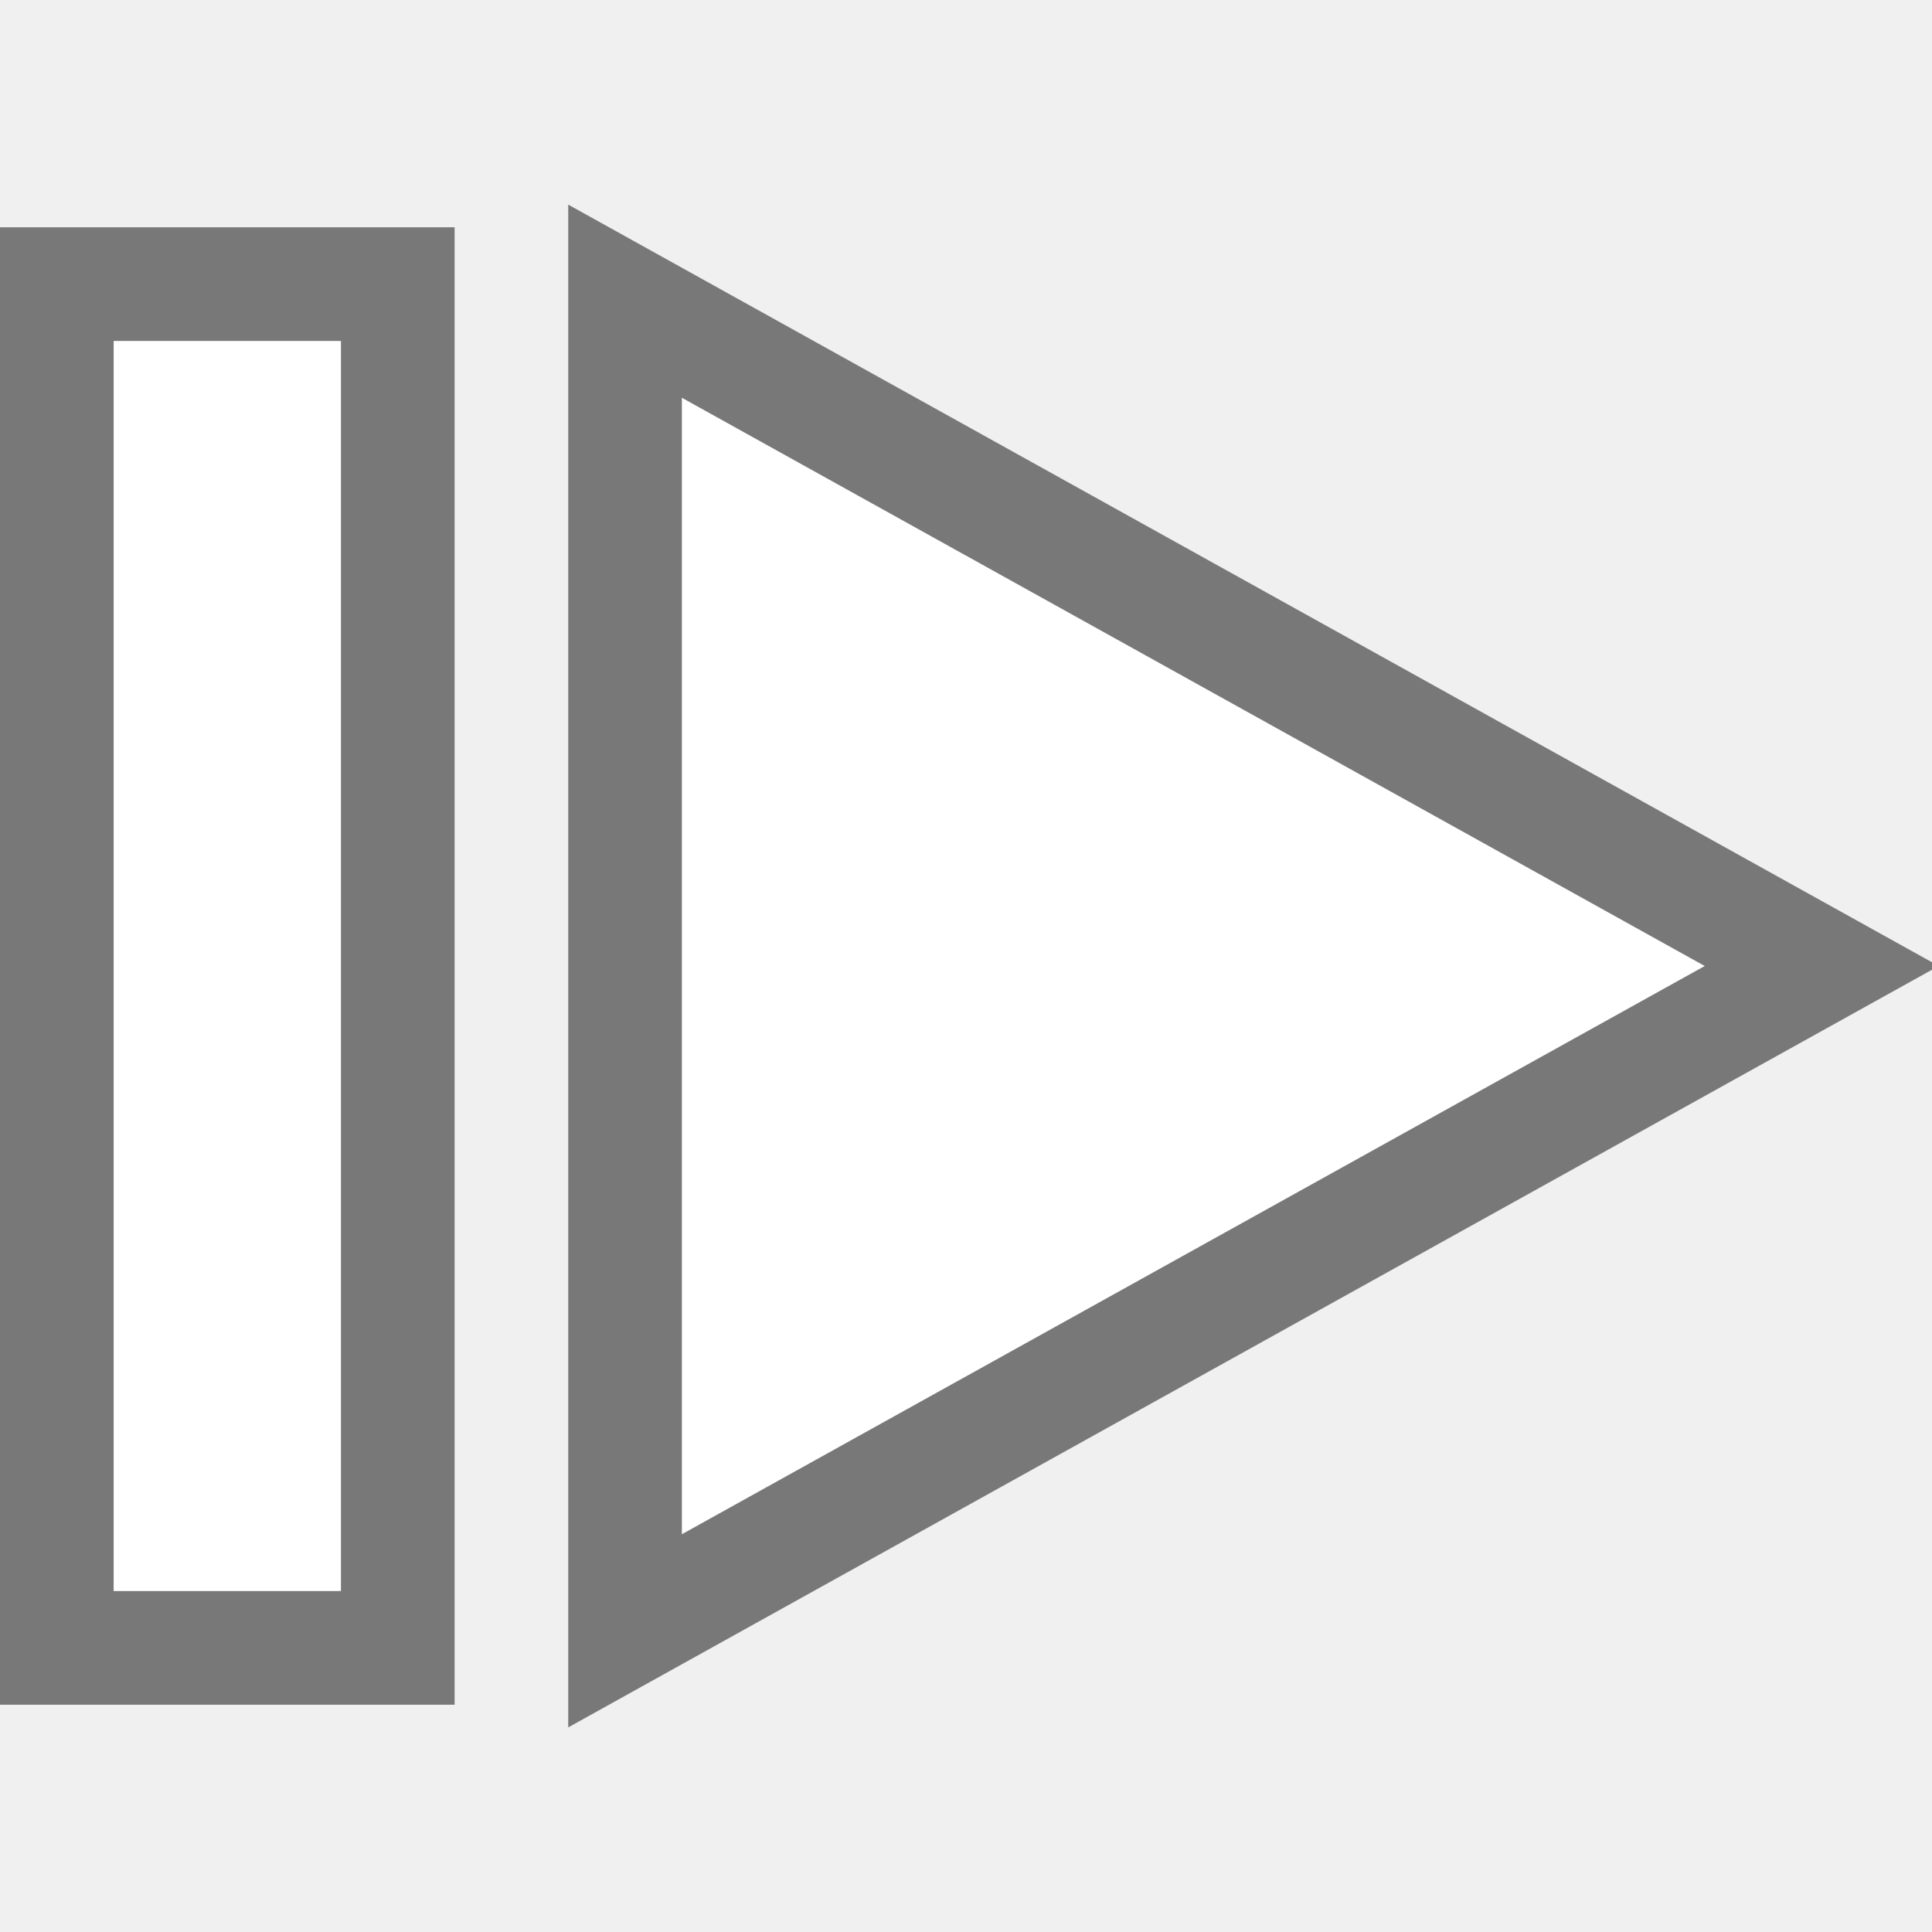
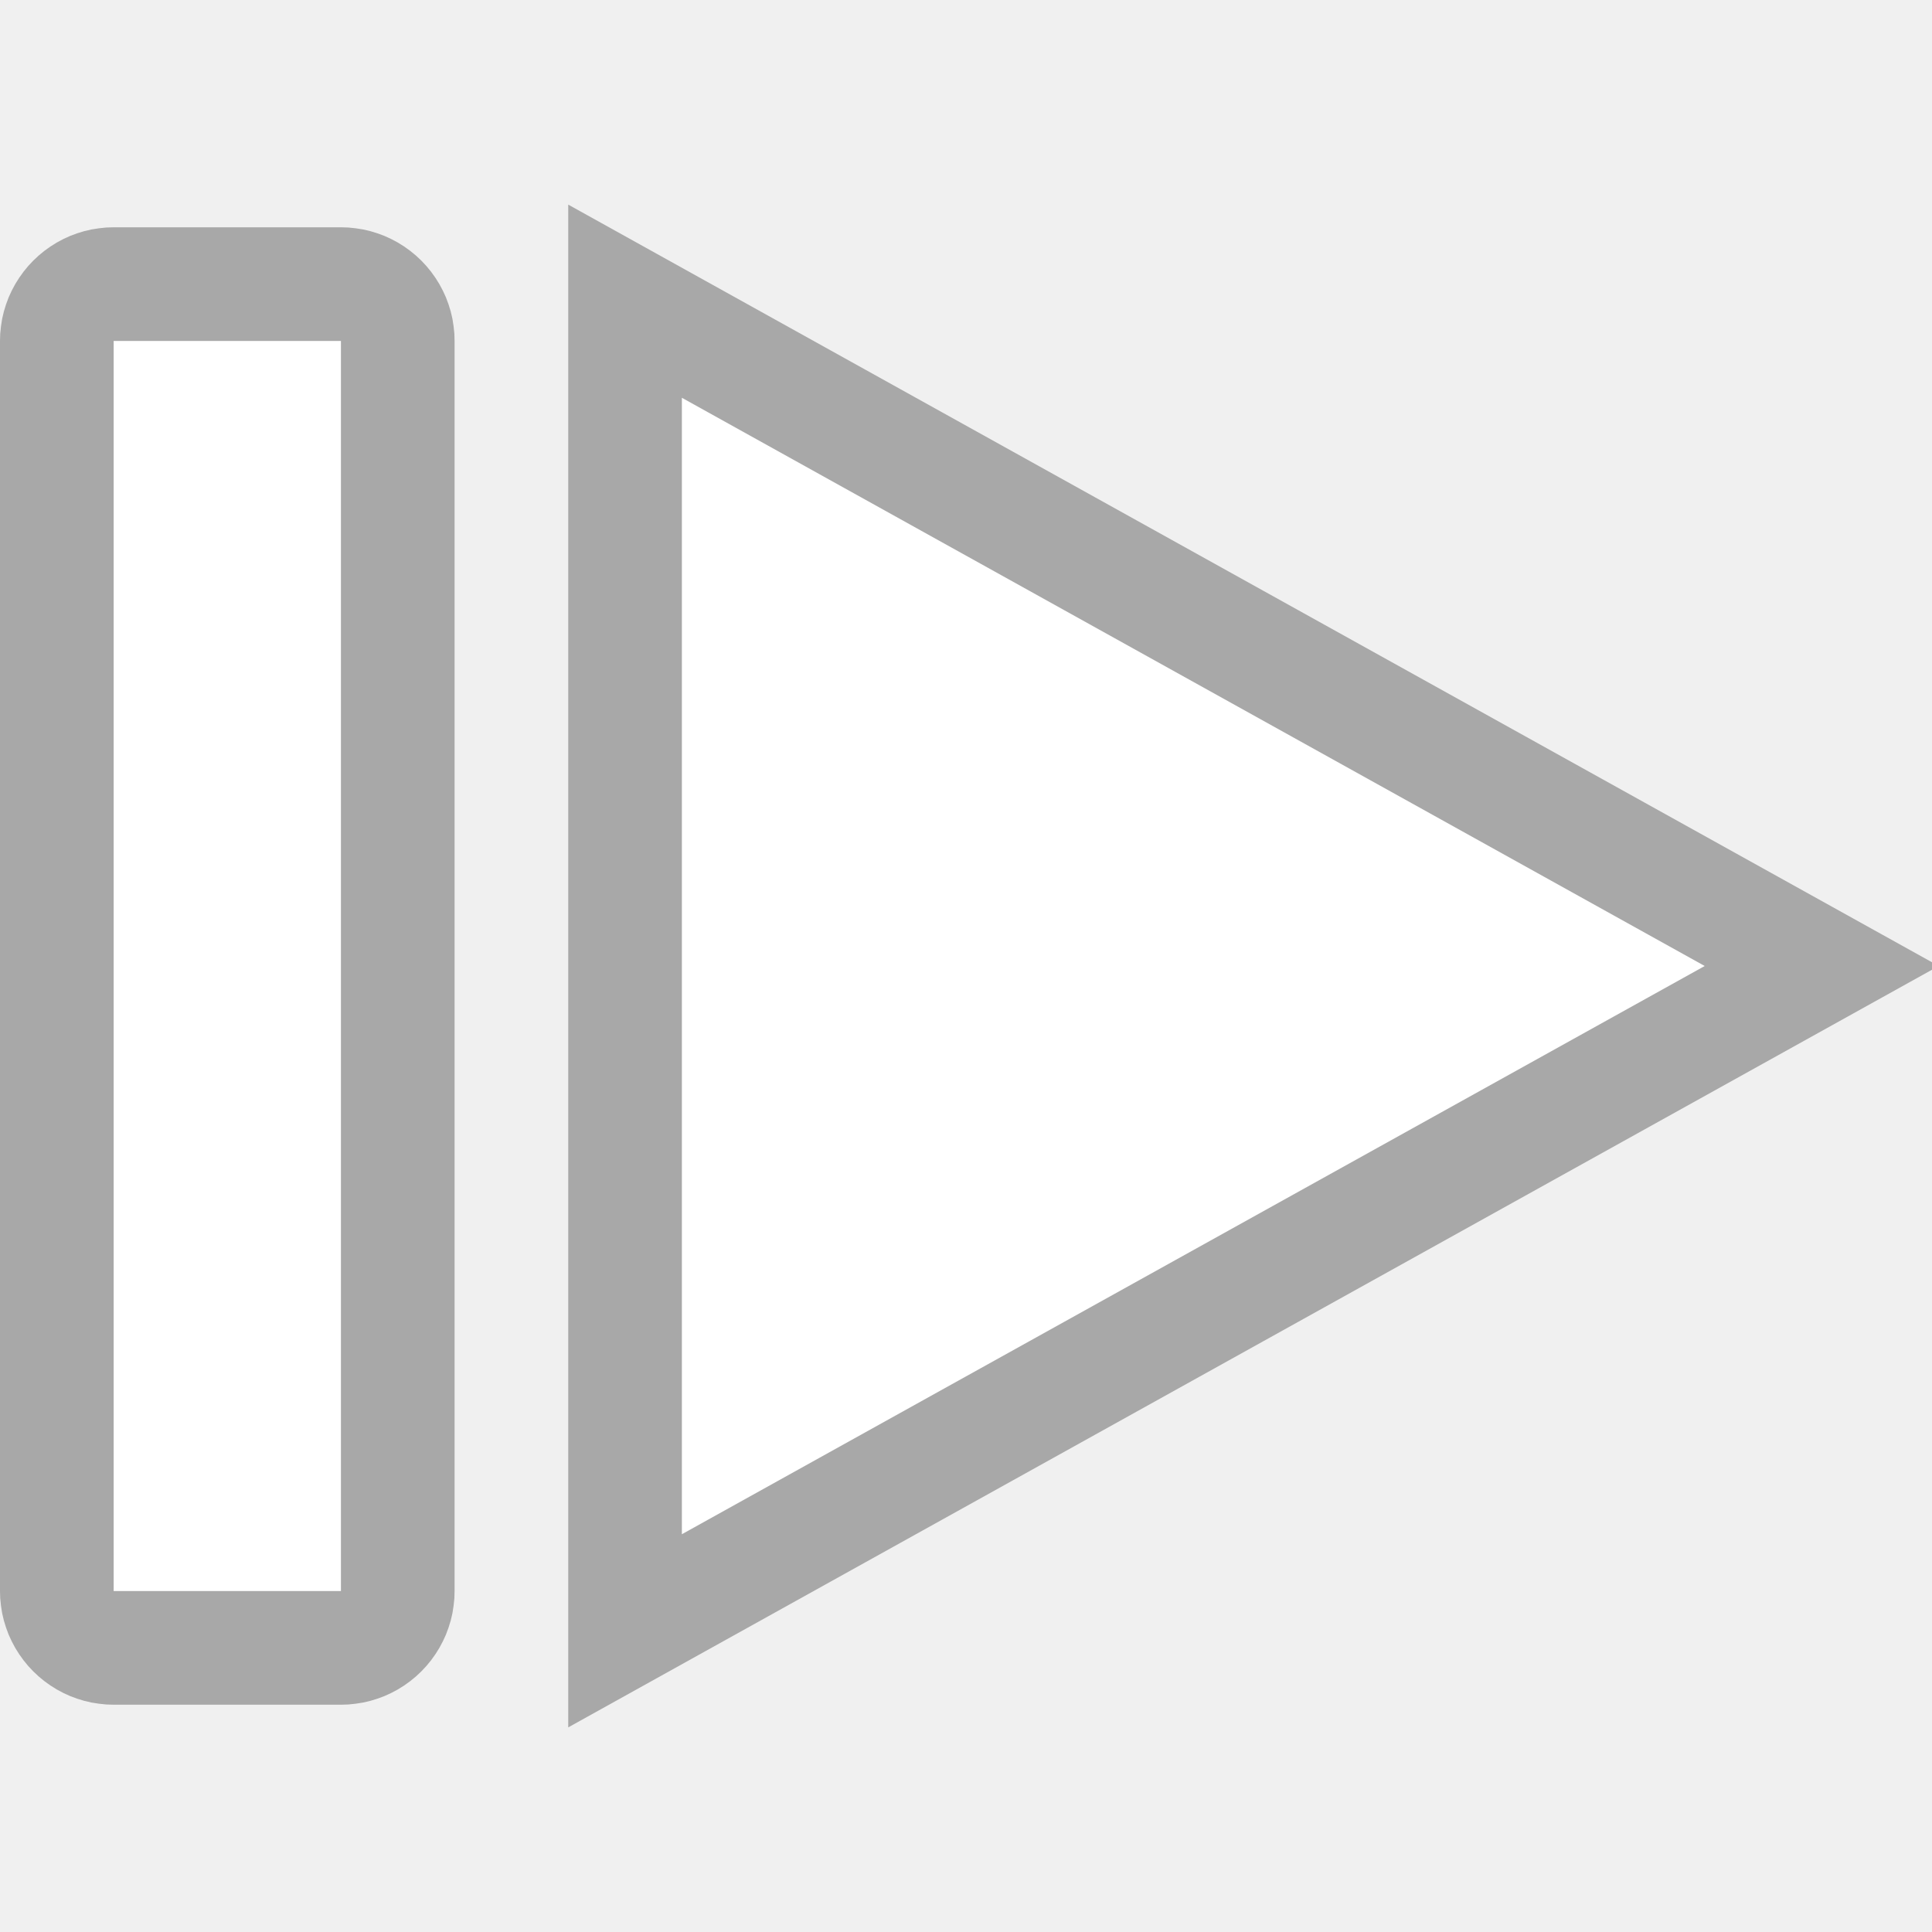
<svg xmlns="http://www.w3.org/2000/svg" width="100%" height="100%" viewBox="0 0 17 17" version="1.1" xml:space="preserve" style="fill-rule:evenodd;clip-rule:evenodd;stroke-linecap:square;stroke-miterlimit:3;">
  <g>
-     <rect id="rect9" x="1" y="3" width="2" height="11" style="fill:#fff;" />
-     <path id="path11" d="M0,15l4,0l0,-13l-4,0l0,13Zm3,-12l0,11l-2,0l0,-11l2,0Z" style="fill-opacity:0.502;fill-rule:nonzero;" />
-     <path id="path13" d="M15,8.5l-9,-5l0,10l9,-5Z" style="fill:none;stroke:#000;stroke-opacity:0.502;stroke-width:2px;" />
+     <g id="rect9">
+       <rect x="1" y="3" width="2" height="11" style="fill:#fff;" />
+       <path d="M3.065,2.002l0.066,0.007l0.064,0.01l0.064,0.015l0.062,0.019l0.062,0.023l0.059,0.027l0.058,0.031l0.056,0.035l0.053,0.038l0.05,0.041l0.048,0.045l0.045,0.048l0.041,0.05l0.038,0.053l0.035,0.056l0.031,0.058l0.027,0.059l0.023,0.062l0.019,0.062l0.015,0.064l0.01,0.064l0.007,0.066l0.002,0.065l0,11l-0.002,0.065l-0.007,0.066l-0.01,0.064l-0.015,0.064l-0.019,0.062l-0.023,0.062l-0.027,0.059l-0.031,0.058l-0.035,0.056l-0.038,0.053l-0.041,0.05l-0.045,0.048l-0.048,0.045l-0.05,0.041l-0.053,0.038l-0.056,0.035l-0.058,0.031l-0.059,0.027l-0.062,0.023l-0.062,0.019l-0.064,0.015l-0.064,0.01l-0.066,0.007l-0.065,0.002l-2,0l-0.065,-0.002l-0.066,-0.007l-0.064,-0.01l-0.064,-0.015l-0.062,-0.019l-0.062,-0.023l-0.059,-0.027l-0.058,-0.031l-0.056,-0.035l-0.053,-0.038l-0.05,-0.041l-0.048,-0.045l-0.045,-0.048l-0.041,-0.05l-0.038,-0.053l-0.035,-0.056l-0.031,-0.058l-0.027,-0.059l-0.023,-0.062l-0.019,-0.062l-0.015,-0.064l-0.01,-0.064l-0.007,-0.066l-0.002,-0.065l0,-11l0.002,-0.065l0.007,-0.066l0.01,-0.064l0.015,-0.064l0.019,-0.062l0.023,-0.062l0.027,-0.059l0.031,-0.058l0.035,-0.056l0.038,-0.053l0.041,-0.05l0.045,-0.048l0.048,-0.045l0.05,-0.041l0.053,-0.038l0.056,-0.035l0.058,-0.031l0.059,-0.027l0.062,-0.023l0.062,-0.019l0.064,-0.015l0.064,-0.01l0.066,-0.007l0.065,-0.002l2,0l0.065,0.002Zm-2.065,0.998l0,11l2,0l0,-11l-2,0Z" style="fill-opacity:0.302;" />
+     </g>
+     <path id="path13" d="M15,8.5l-9,-5l0,10l9,-5Z" style="fill:none;stroke:#000;stroke-opacity:0.302;stroke-width:2px;" />
    <path id="path15" d="M15,8.5l-9,-5l0,10l9,-5Z" style="fill:#fff;fill-rule:nonzero;" />
  </g>
</svg>
